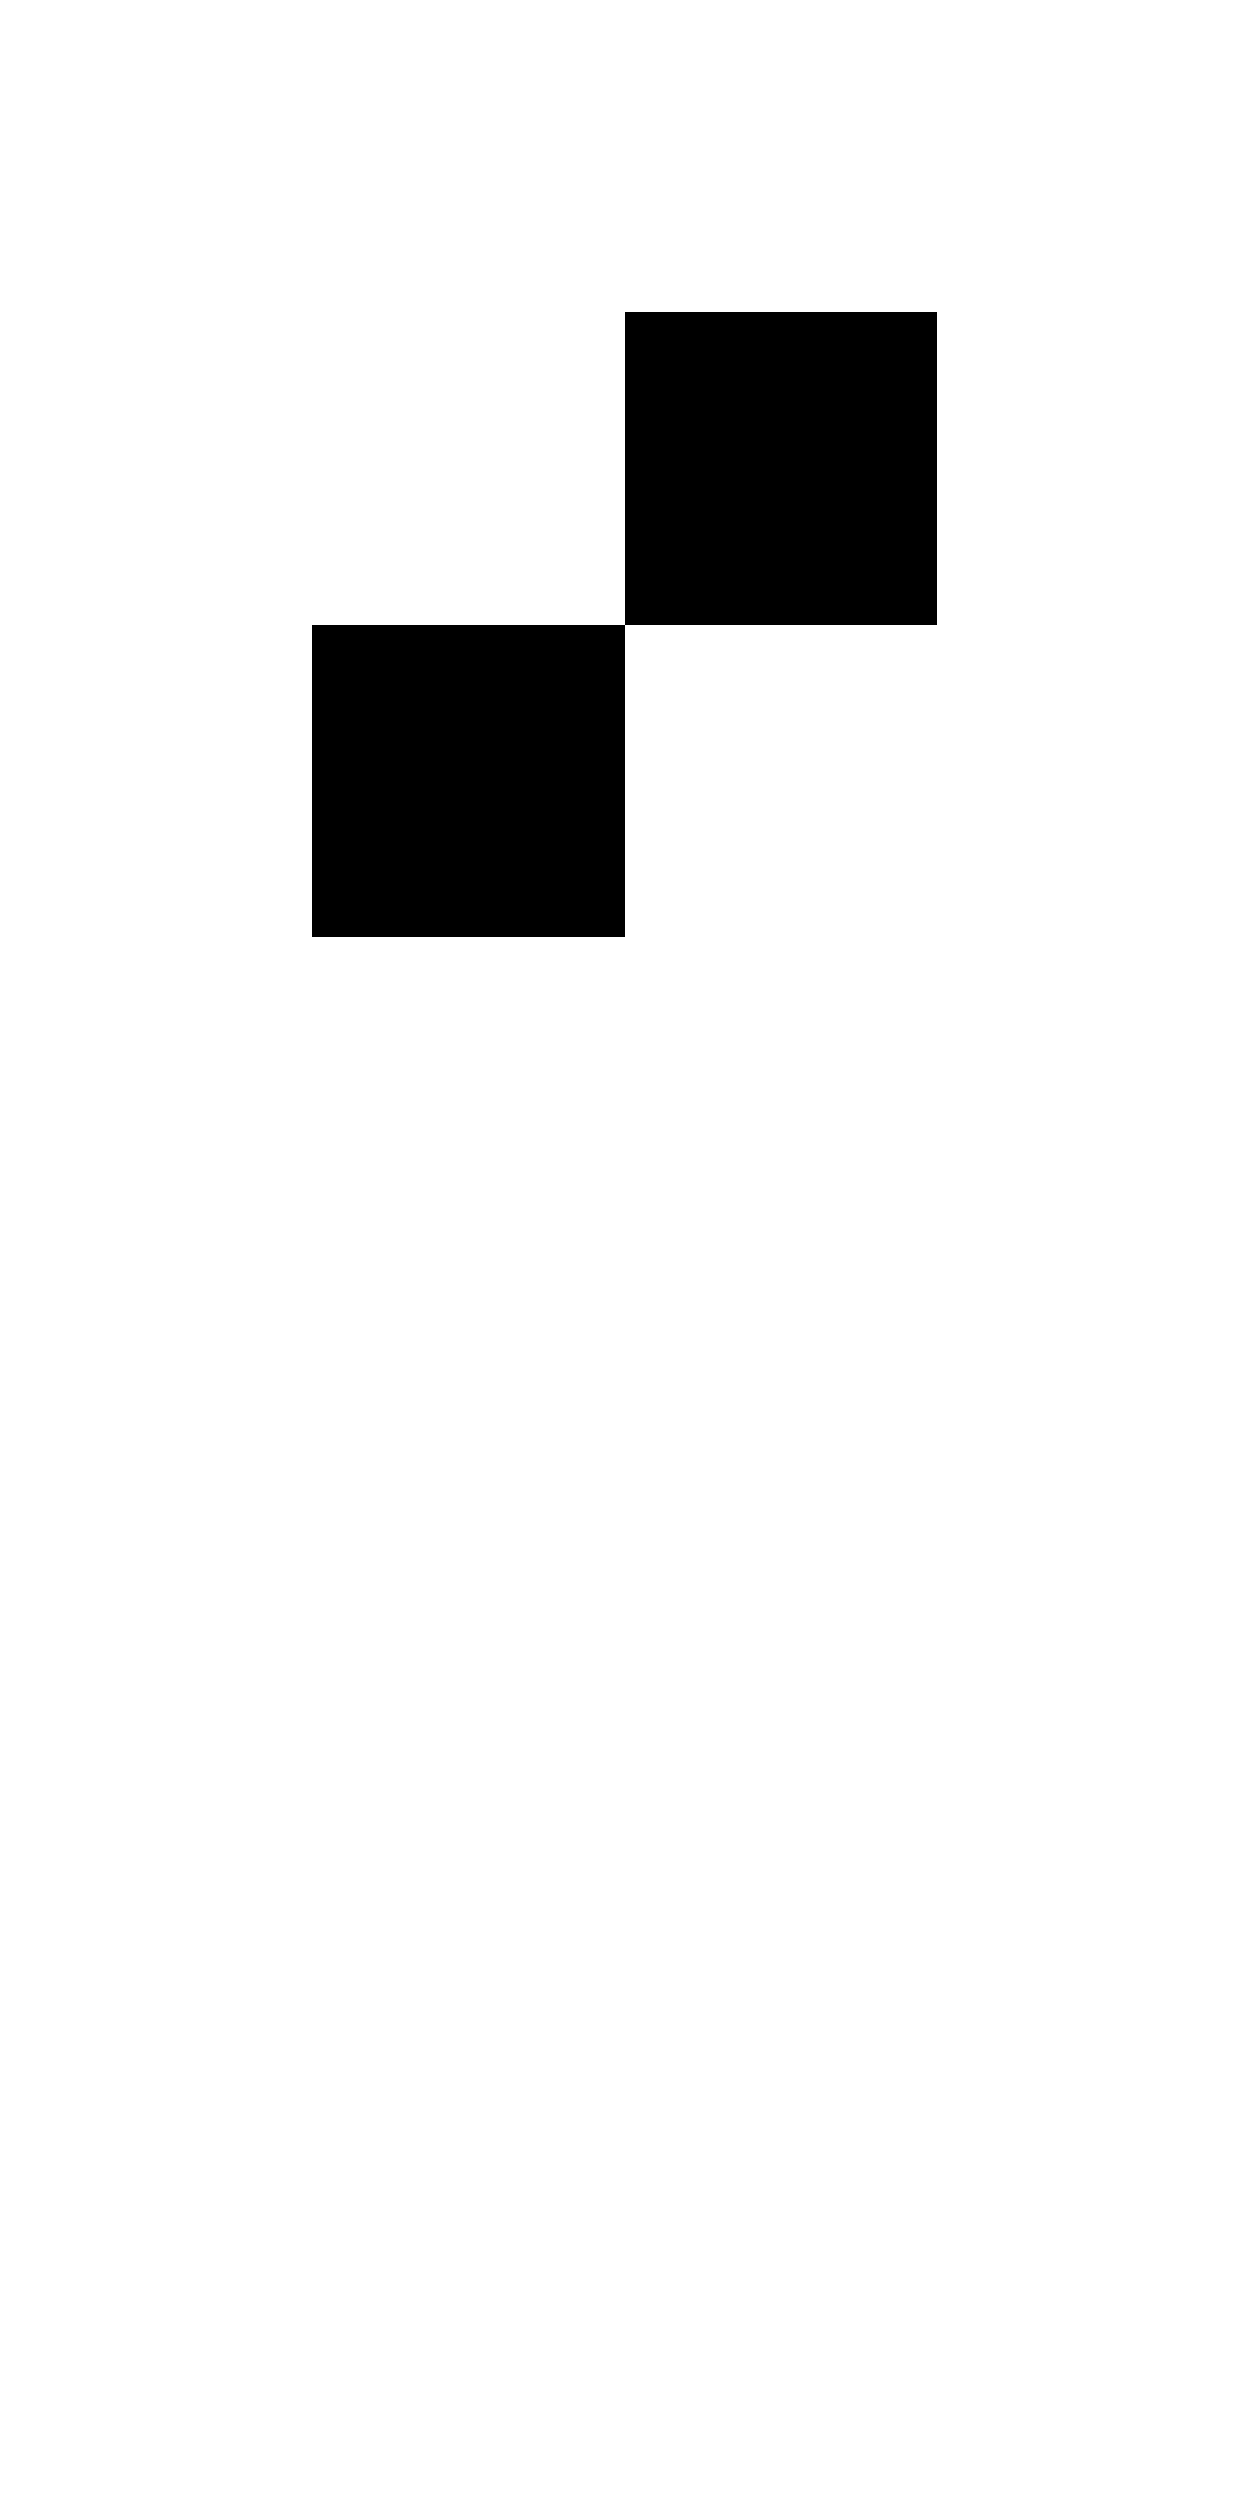
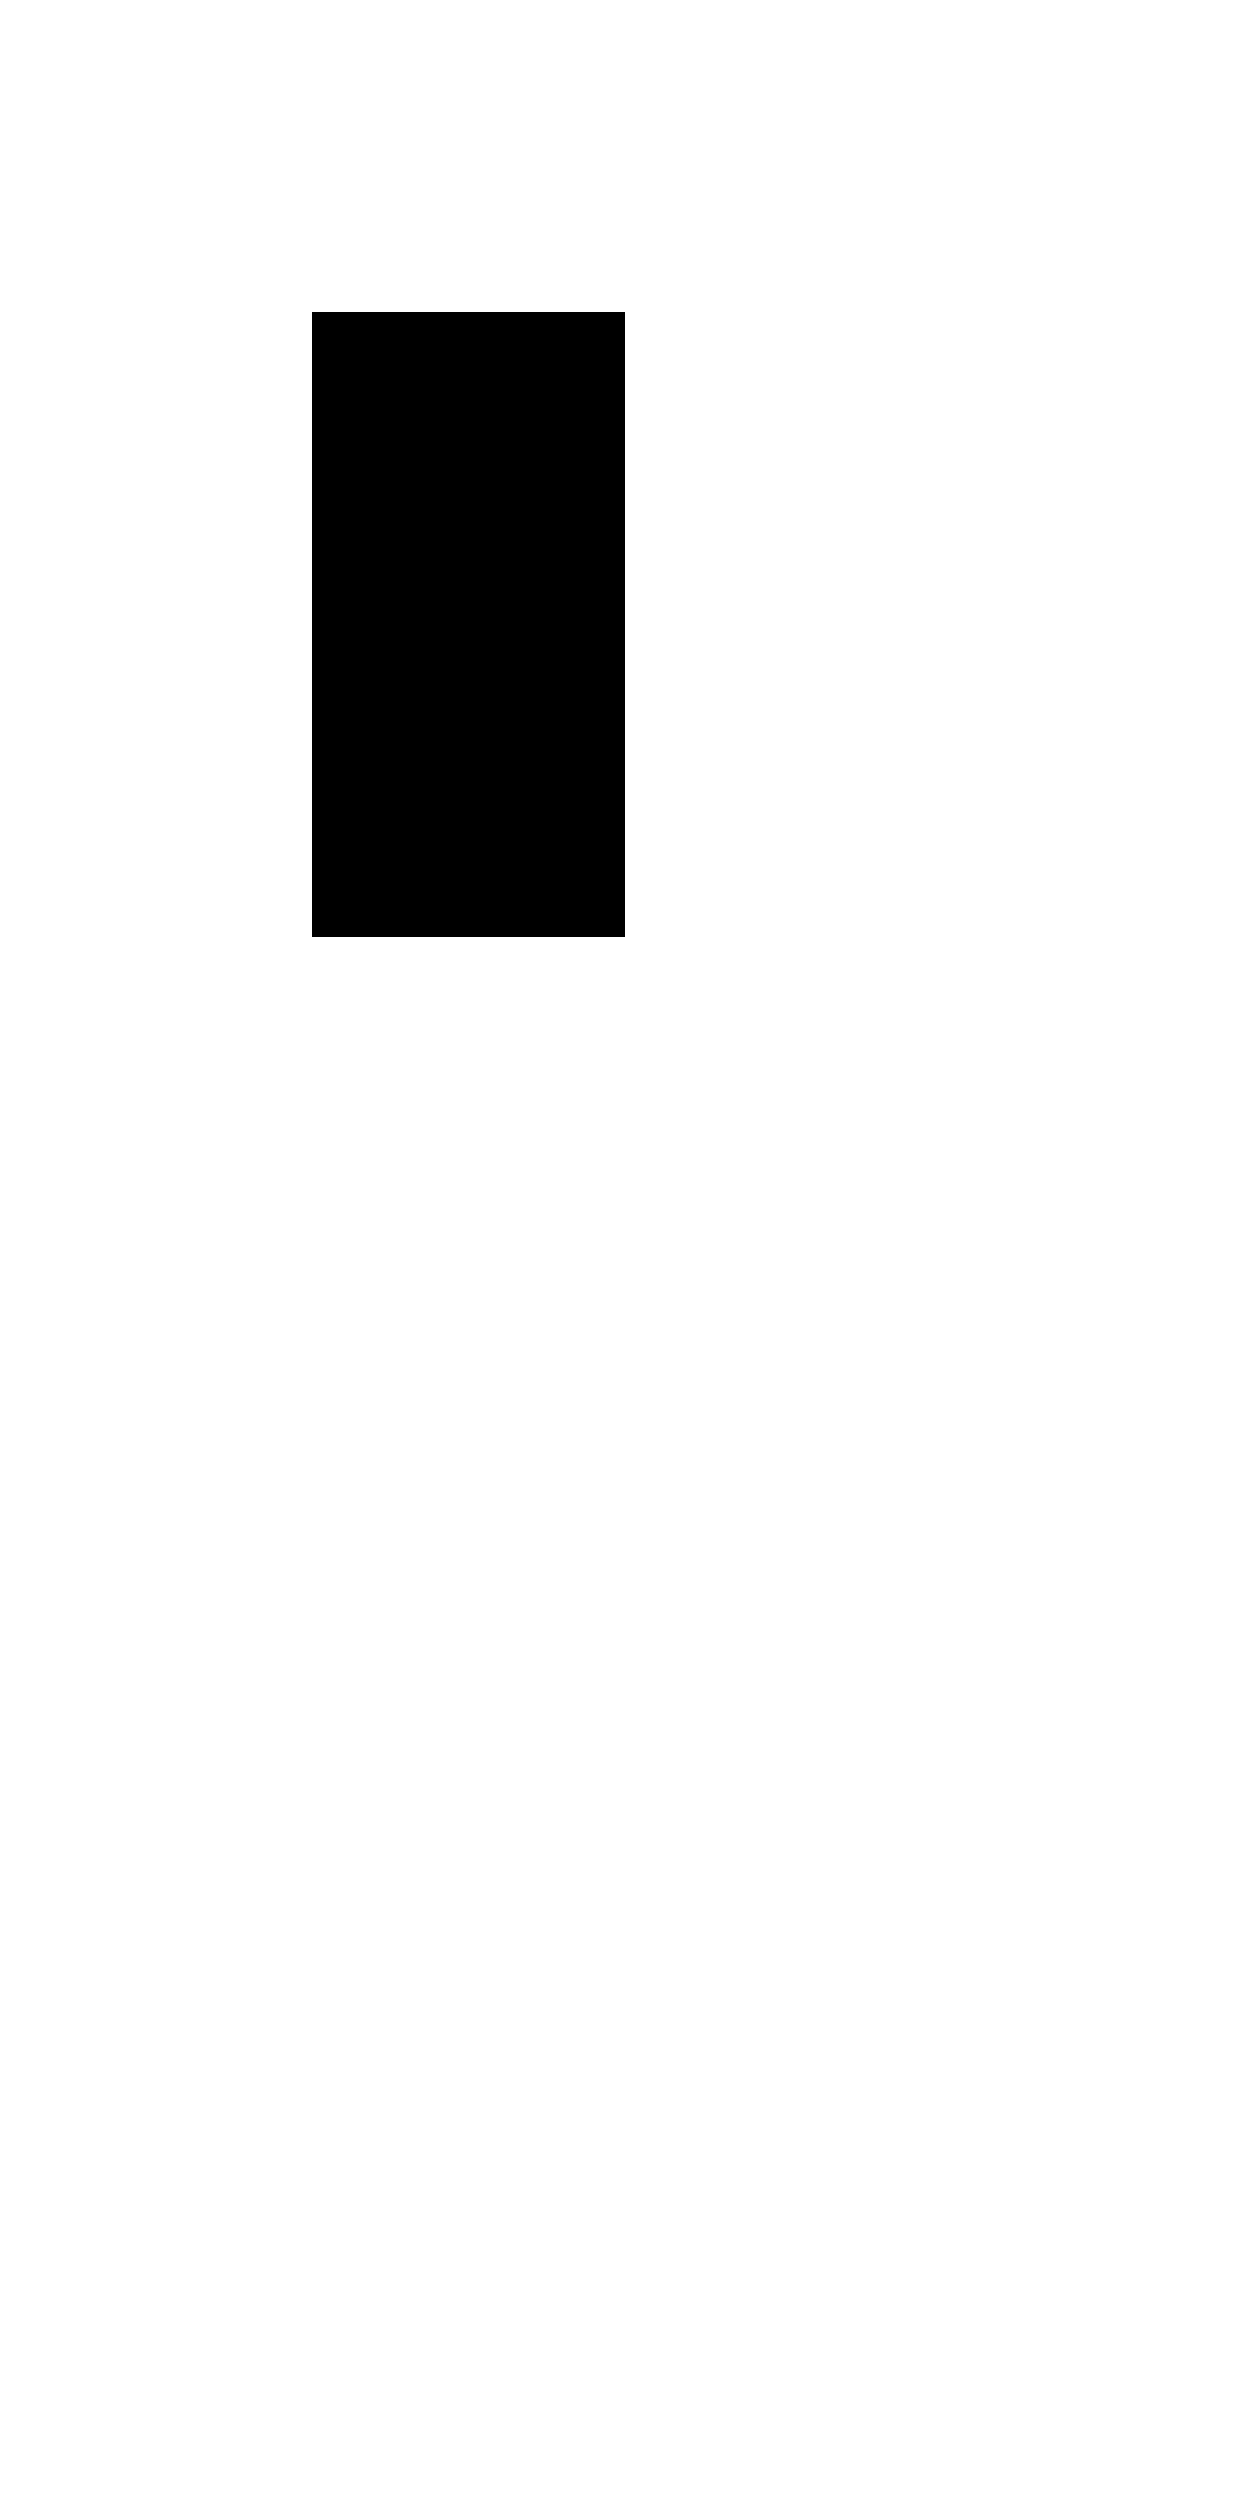
<svg xmlns="http://www.w3.org/2000/svg" baseProfile="full" height="32px" version="1.1" width="16px">
  <defs />
+   <rect fill="rgb(0,0,0)" height="4px" shape-rendering="crispEdges" width="4px" x="4px" y="4px" />
  <rect fill="rgb(0,0,0)" height="4px" shape-rendering="crispEdges" width="4px" x="4px" y="8px" />
-   <rect fill="rgb(0,0,0)" height="4px" shape-rendering="crispEdges" width="4px" x="8px" y="4px" />
</svg>
